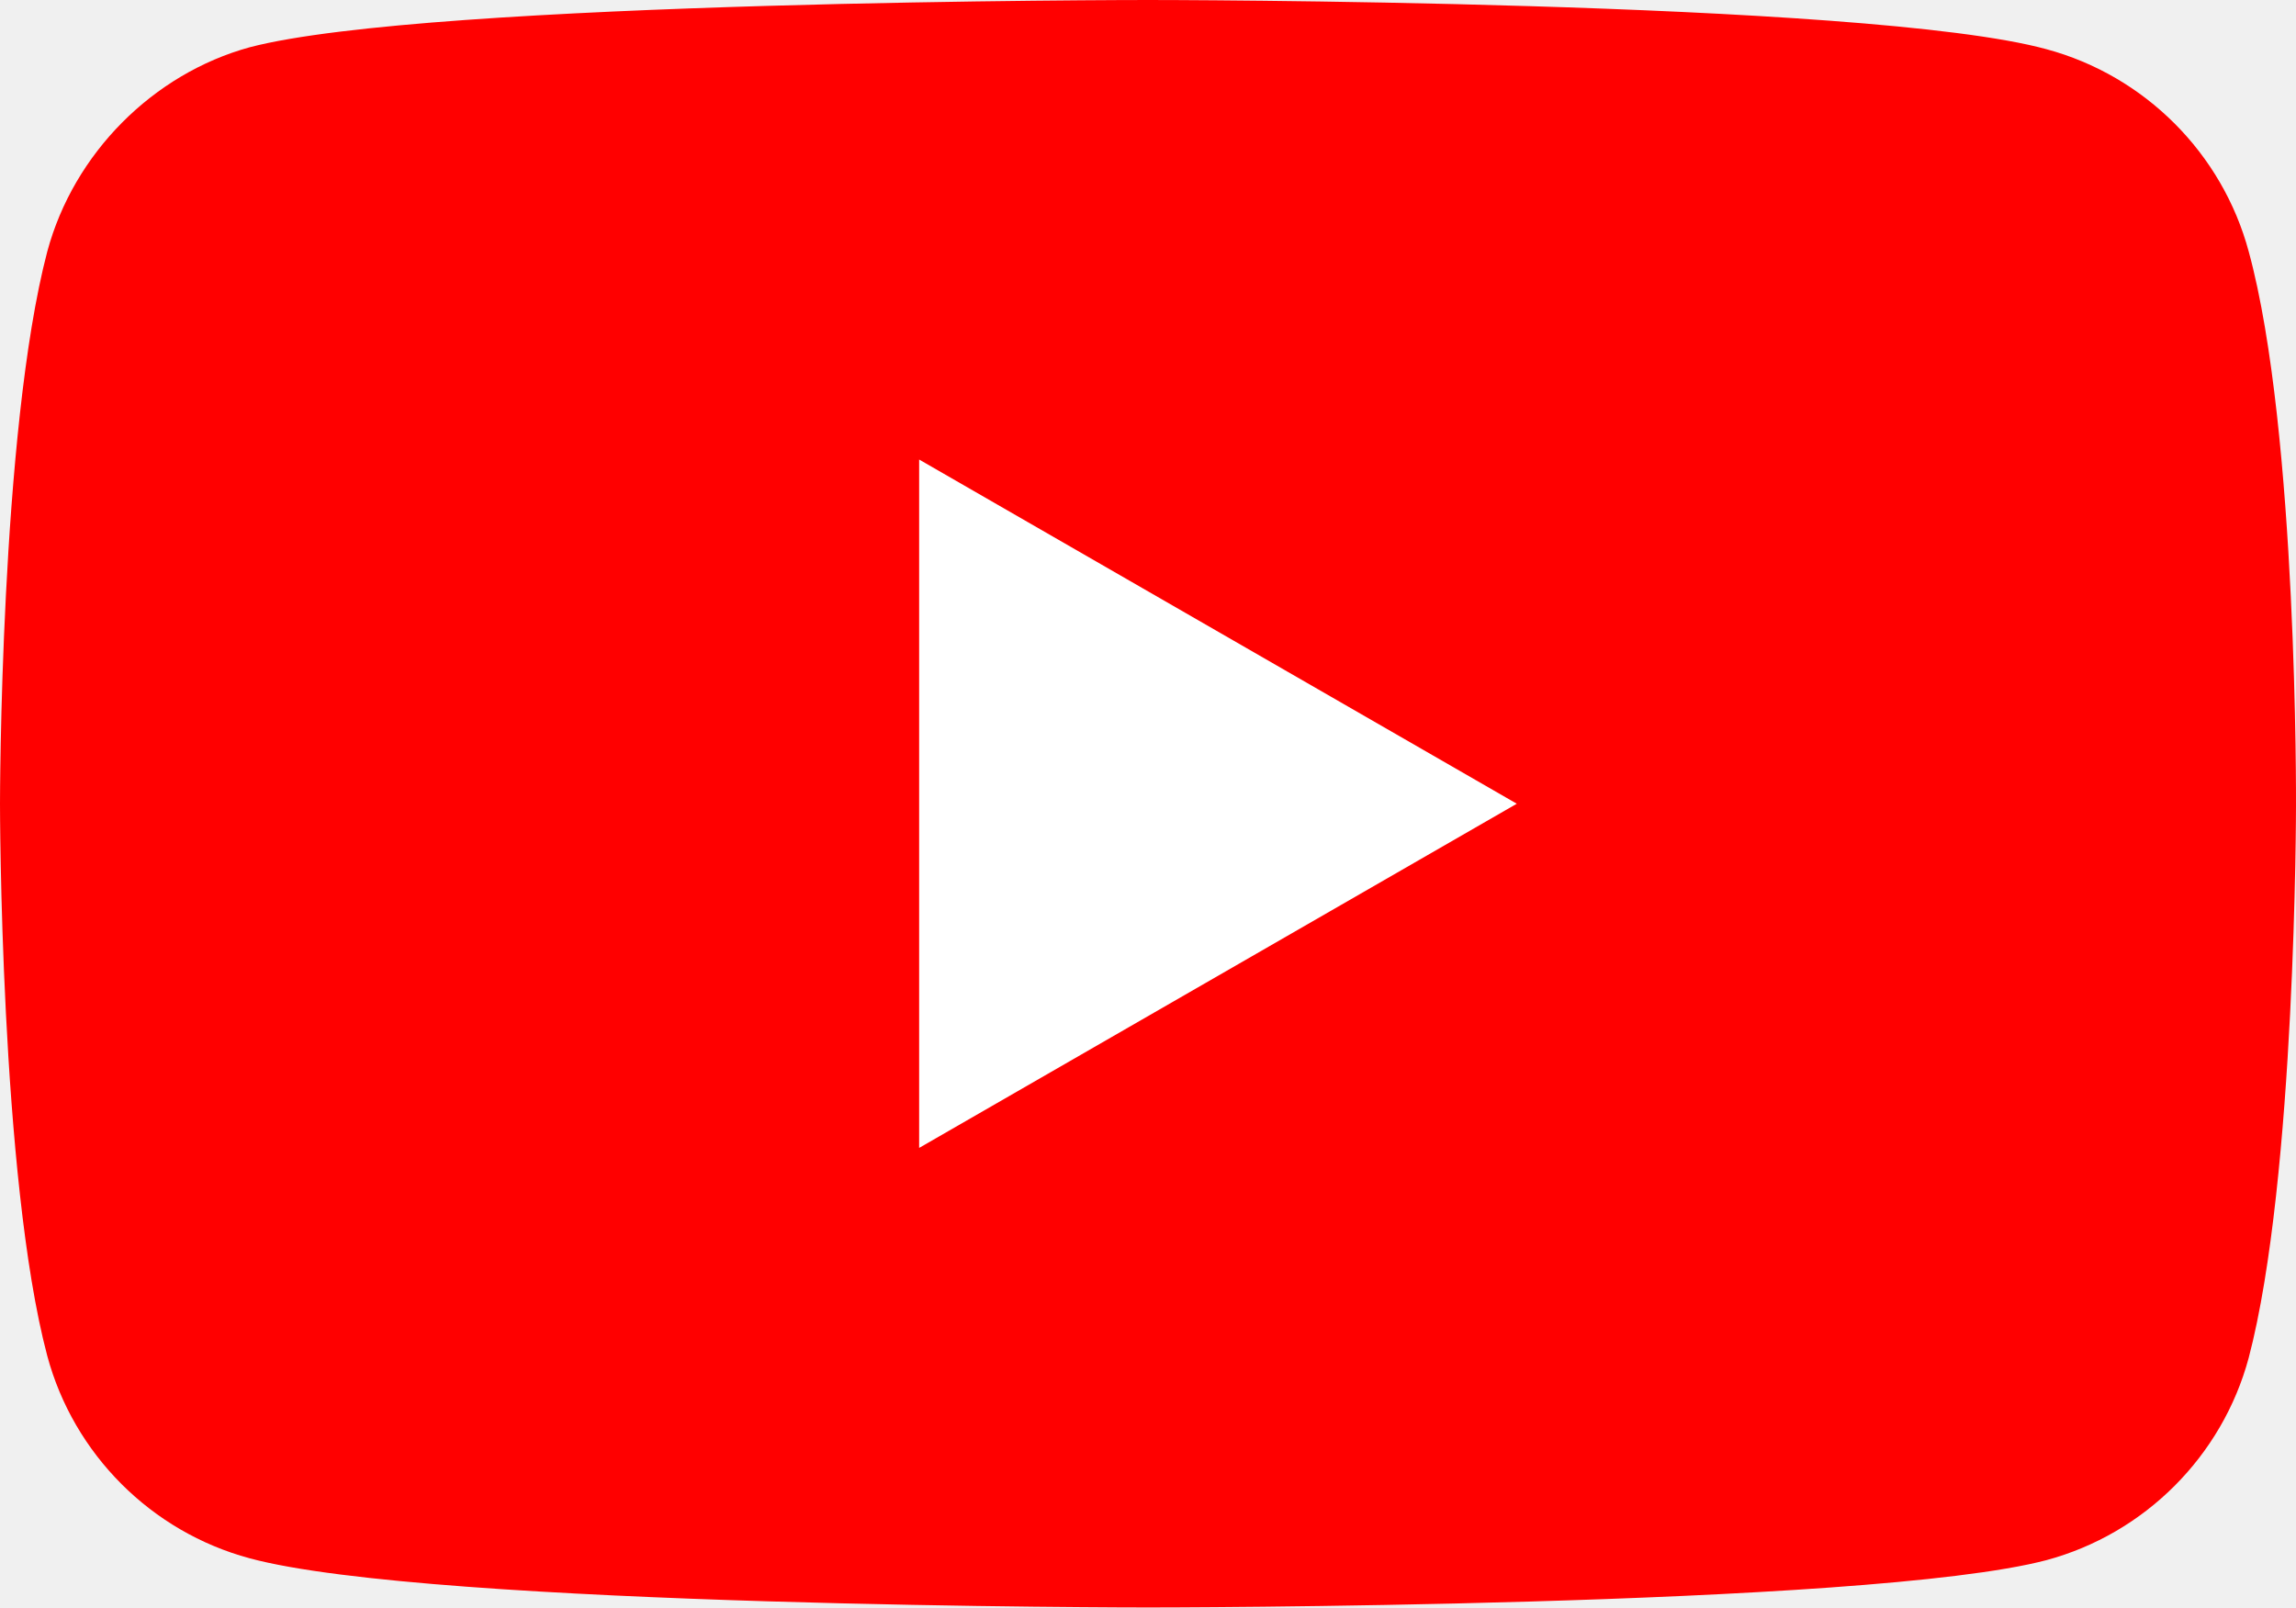
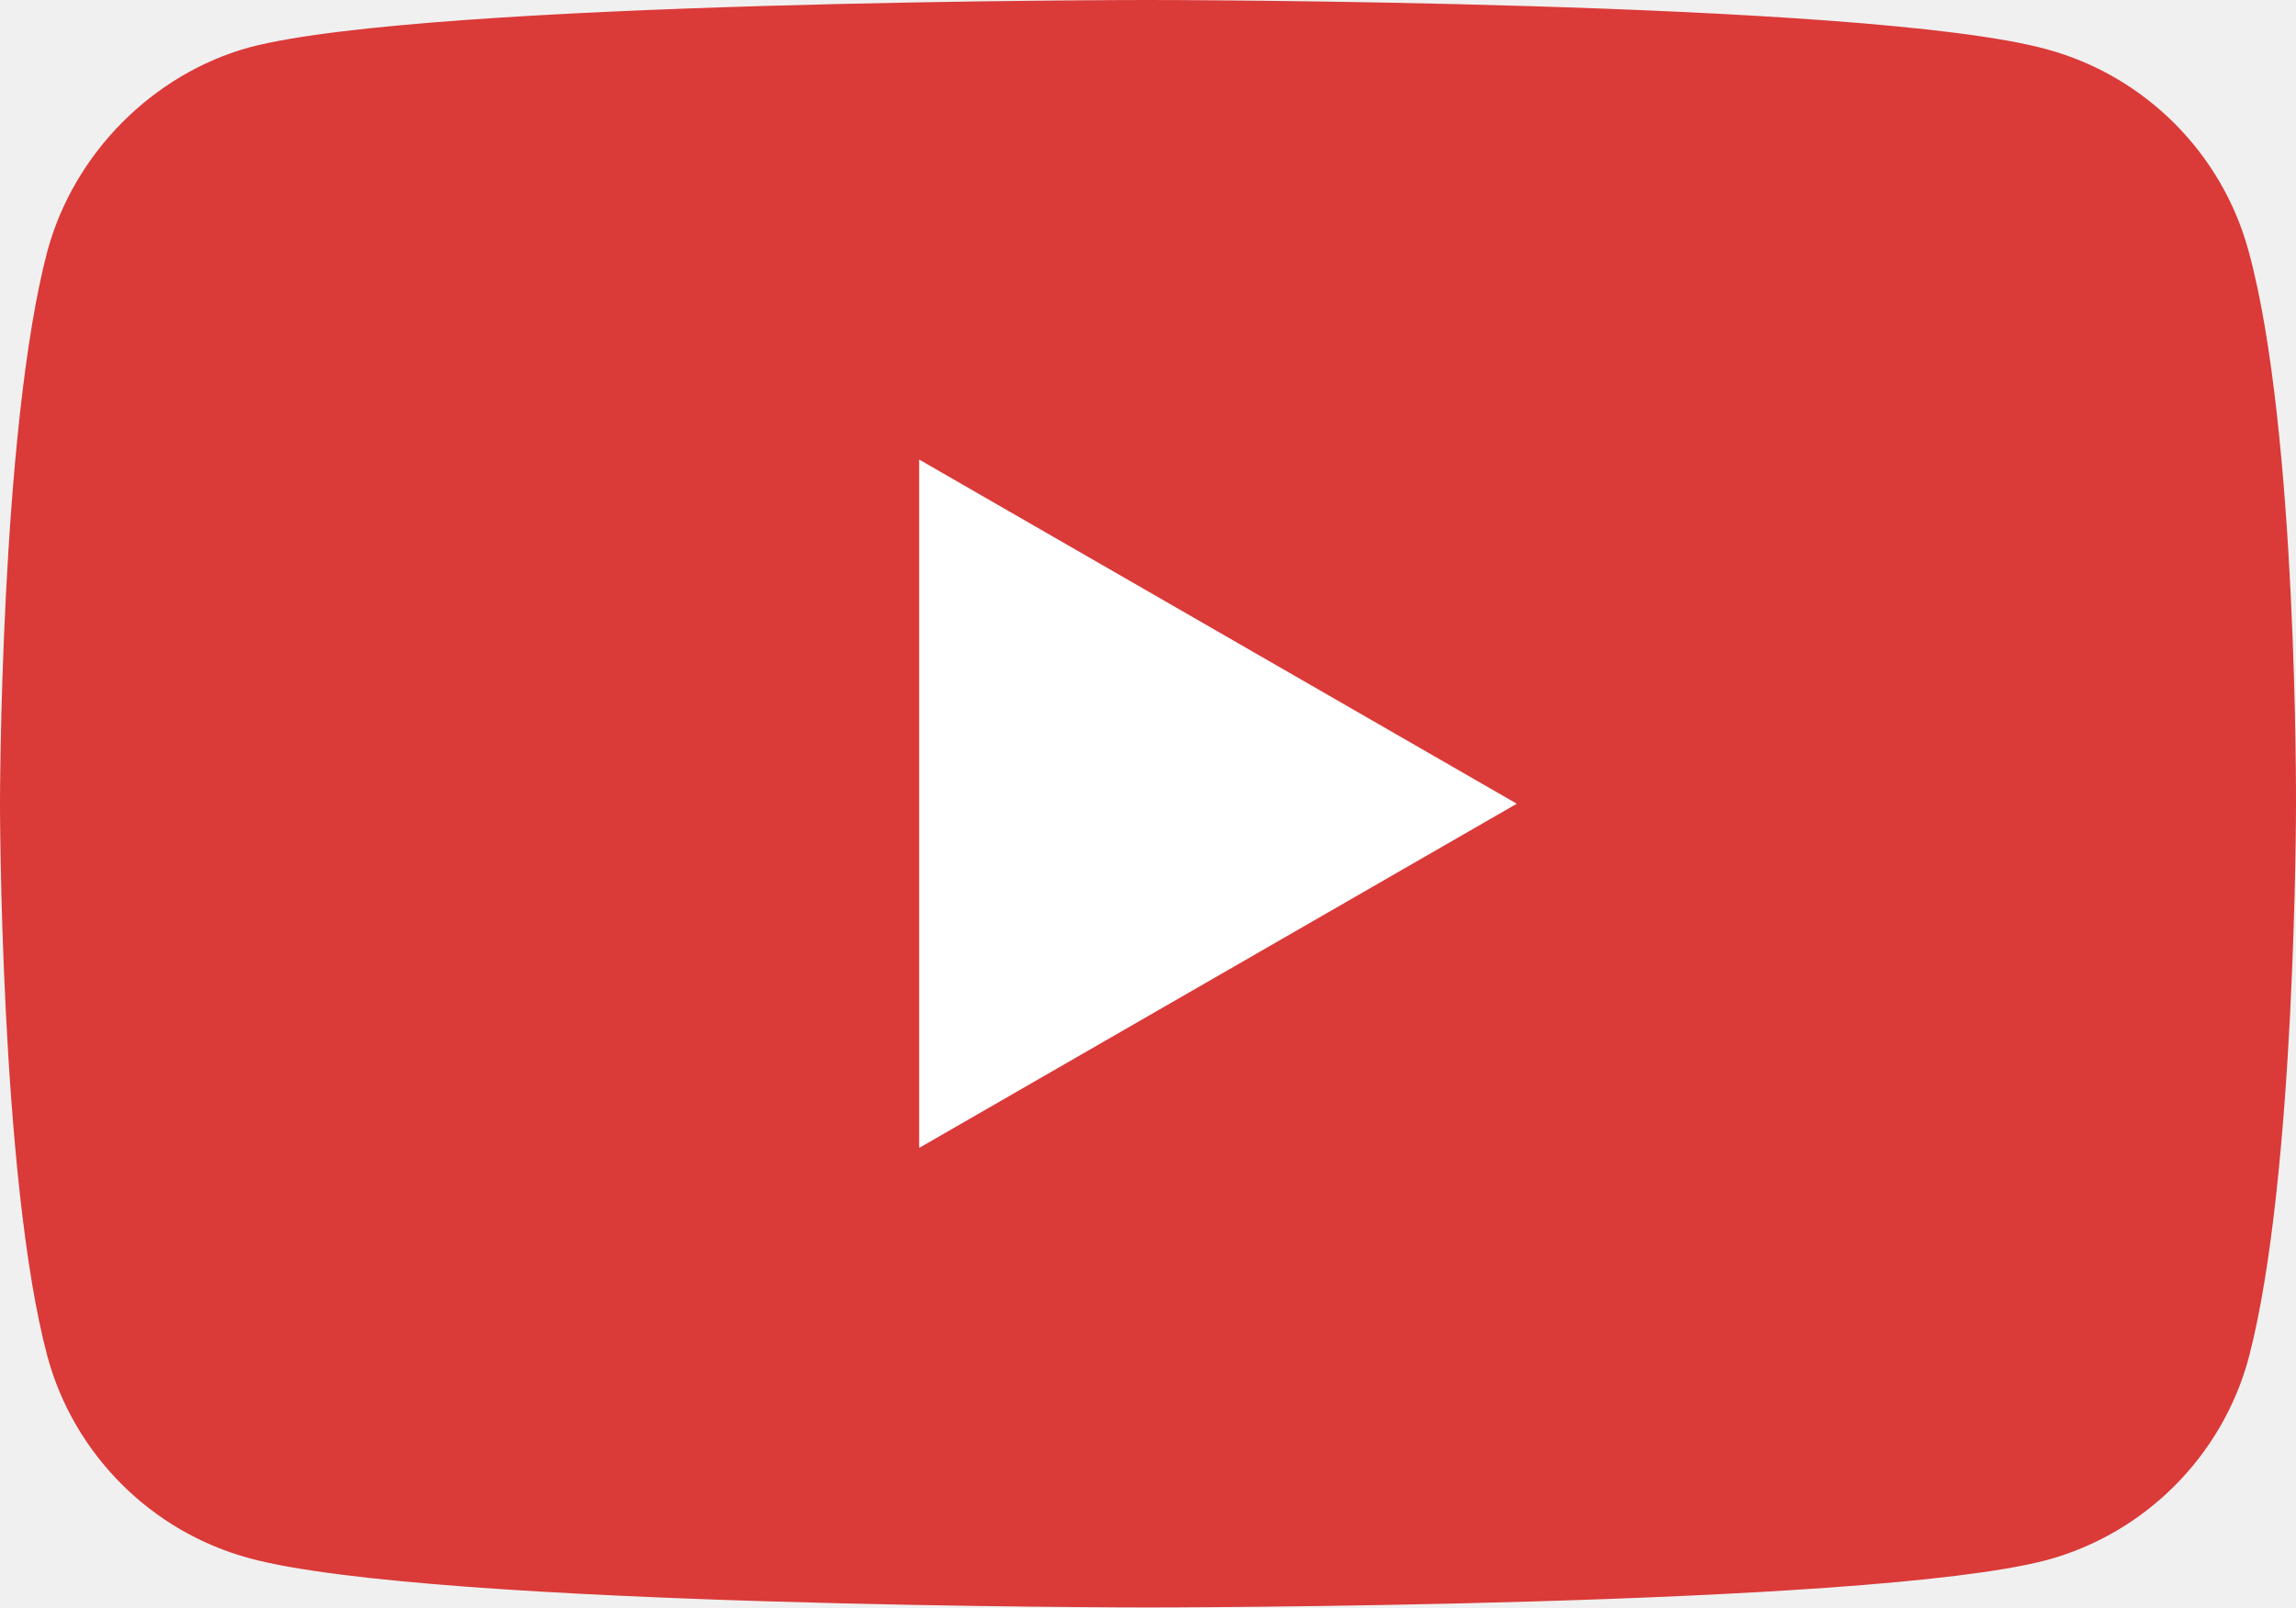
<svg xmlns="http://www.w3.org/2000/svg" version="1.1" id="Layer_1" x="0px" y="0px" viewBox="0 0 71.412 50" xml:space="preserve" width="71.412" height="50">
  <defs id="defs31" />
  <style type="text/css" id="style3">
- 	.st0{fill:#FF0000;}
+ 	.st0{fill:#da3a38;}
	.st1{fill:#FFFFFF;}
	.st2{fill:#282828;}
</style>
  <g id="g5" transform="scale(0.5882353,0.5882353)">
-     <path class="st0" d="M 118.9,13.3 C 117.5,8.1 113.4,4 108.2,2.6 98.7,0 60.7,0 60.7,0 60.7,0 22.7,0 13.2,2.5 8.1,3.9 3.9,8.1 2.5,13.3 0,22.8 0,42.5 0,42.5 0,42.5 0,62.3 2.5,71.7 3.9,76.9 8,81 13.2,82.4 22.8,85 60.7,85 60.7,85 c 0,0 38,0 47.5,-2.5 5.2,-1.4 9.3,-5.5 10.7,-10.7 2.5,-9.5 2.5,-29.2 2.5,-29.2 0,0 0.1,-19.8 -2.5,-29.3 z" id="path7" style="fill:#ff0000" />
+     <path class="st0" d="M 118.9,13.3 C 117.5,8.1 113.4,4 108.2,2.6 98.7,0 60.7,0 60.7,0 60.7,0 22.7,0 13.2,2.5 8.1,3.9 3.9,8.1 2.5,13.3 0,22.8 0,42.5 0,42.5 0,42.5 0,62.3 2.5,71.7 3.9,76.9 8,81 13.2,82.4 22.8,85 60.7,85 60.7,85 c 0,0 38,0 47.5,-2.5 5.2,-1.4 9.3,-5.5 10.7,-10.7 2.5,-9.5 2.5,-29.2 2.5,-29.2 0,0 0.1,-19.8 -2.5,-29.3 z" id="path7" style="fill:#da3a38" />
    <polygon class="st1" points="80.2,42.5 48.6,24.3 48.6,60.7 " id="polygon9" style="fill:#ffffff" />
  </g>
</svg>
